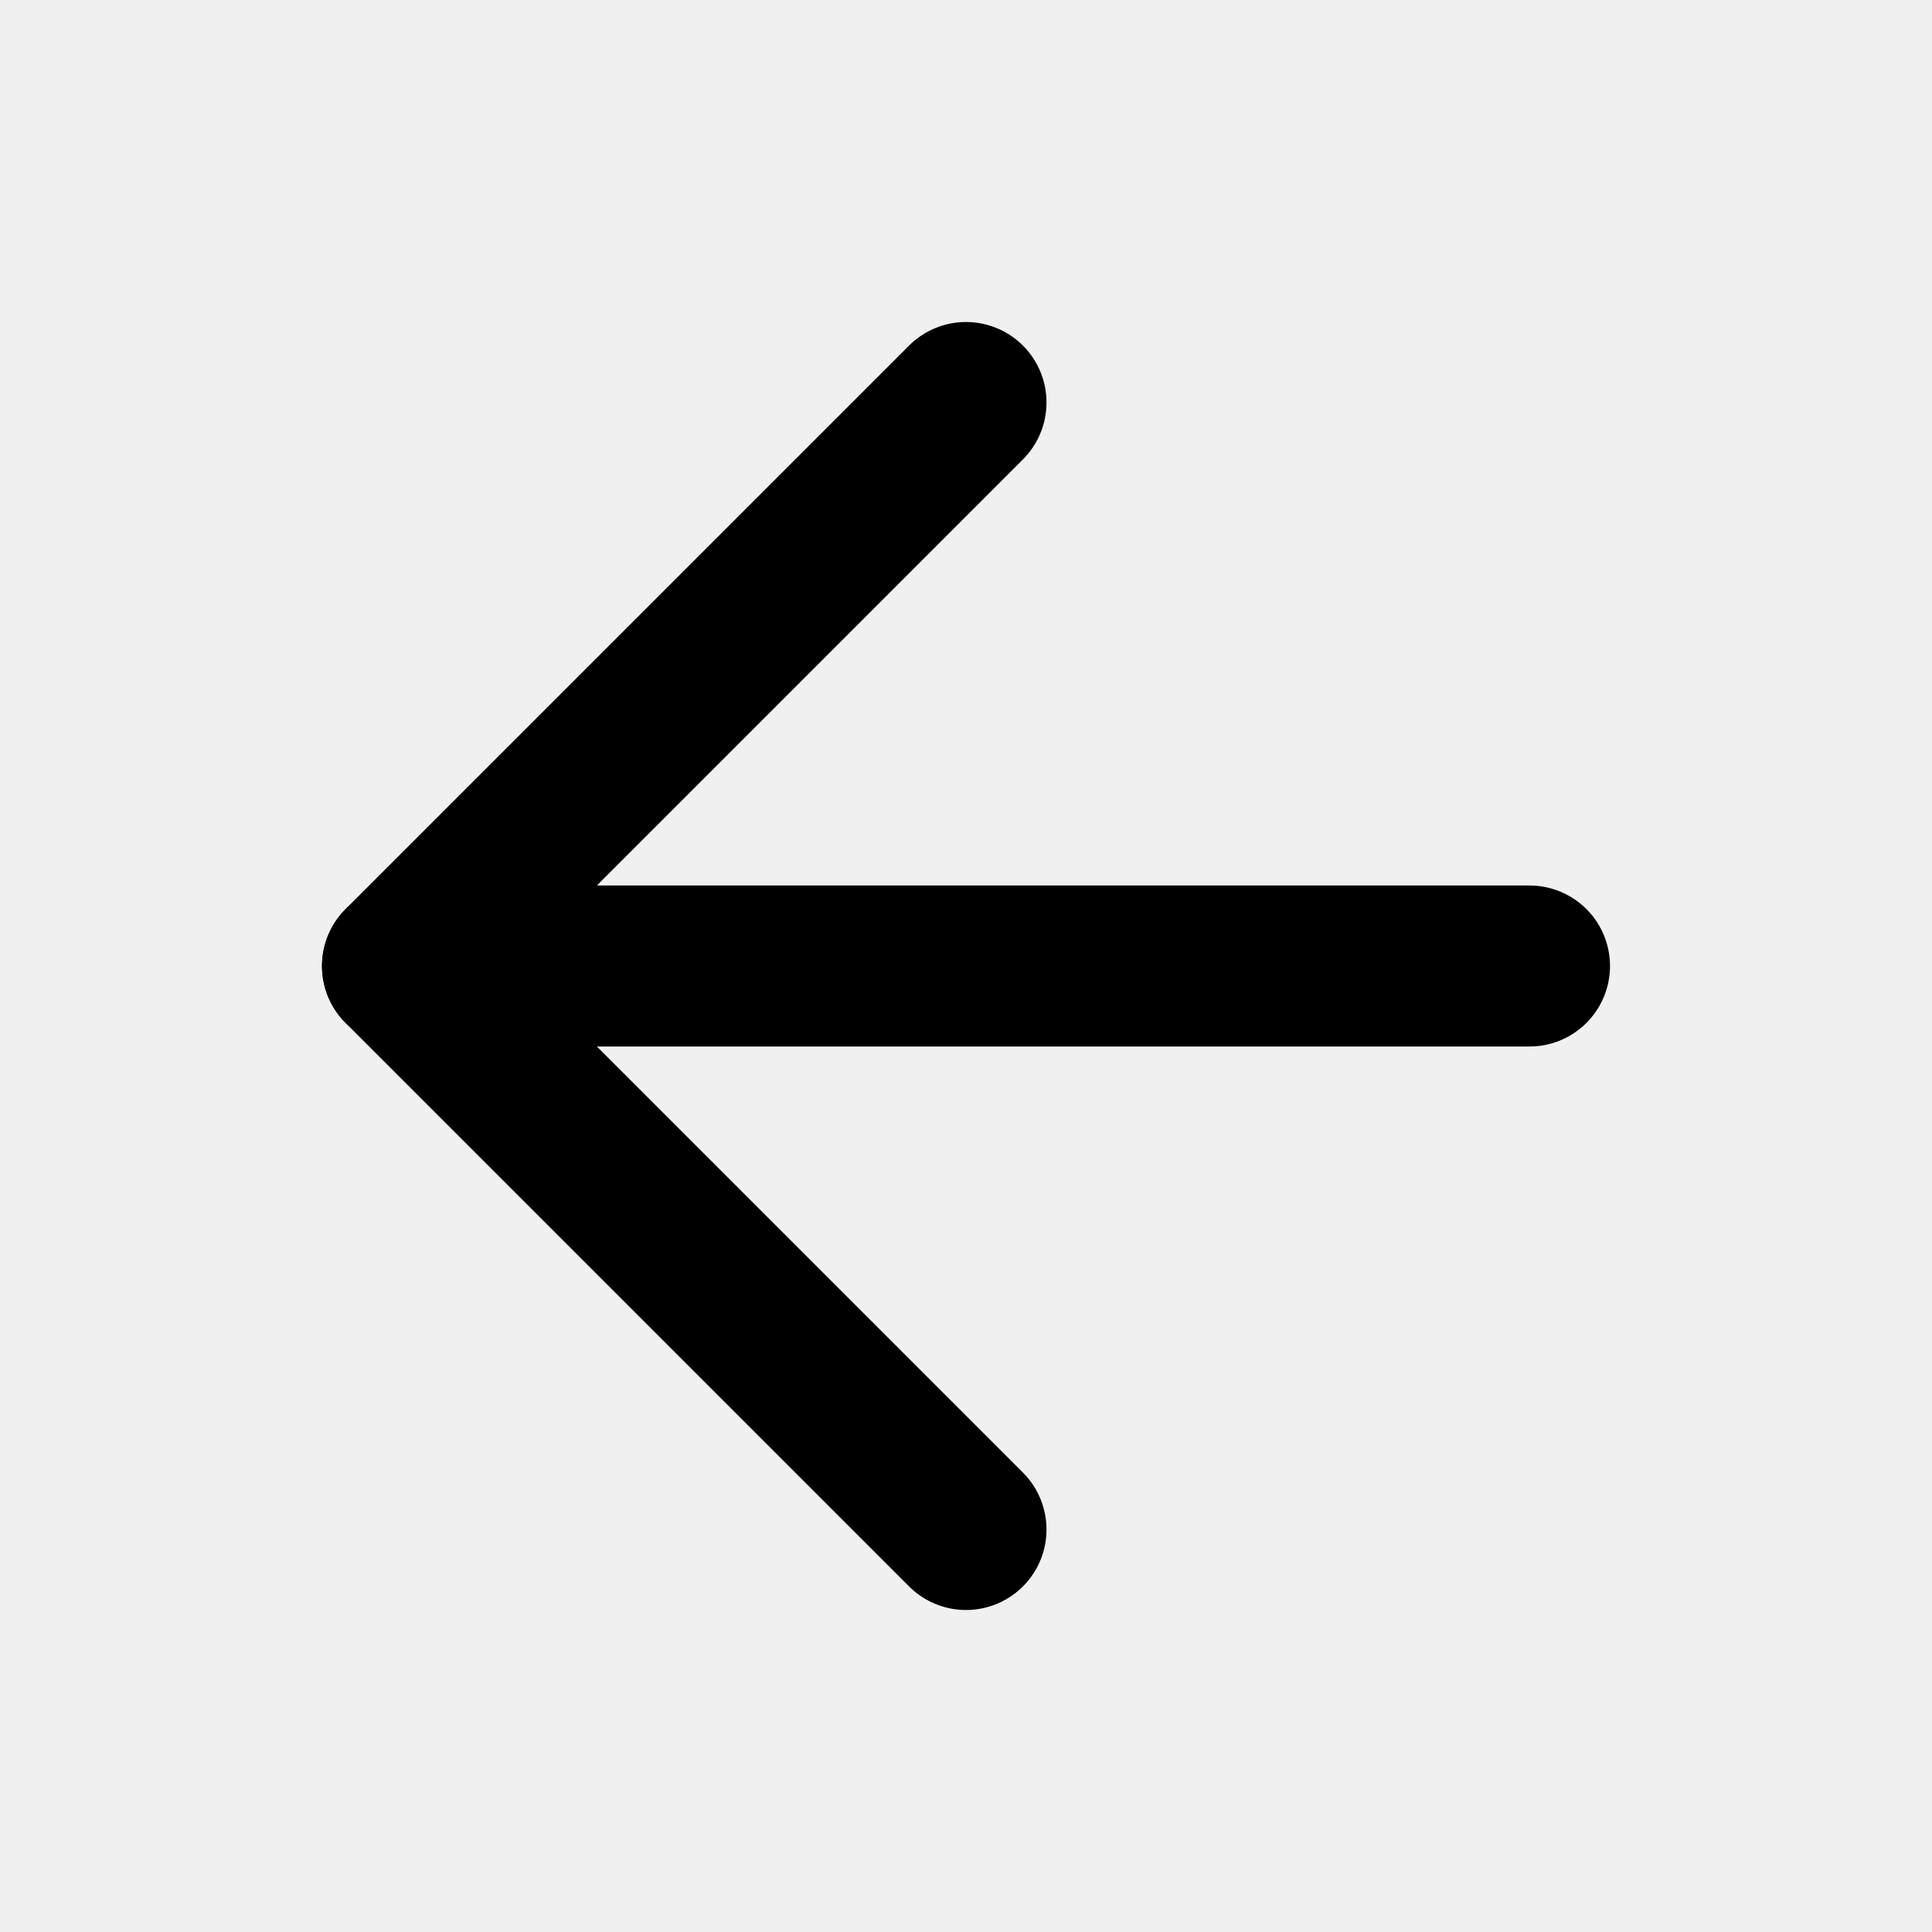
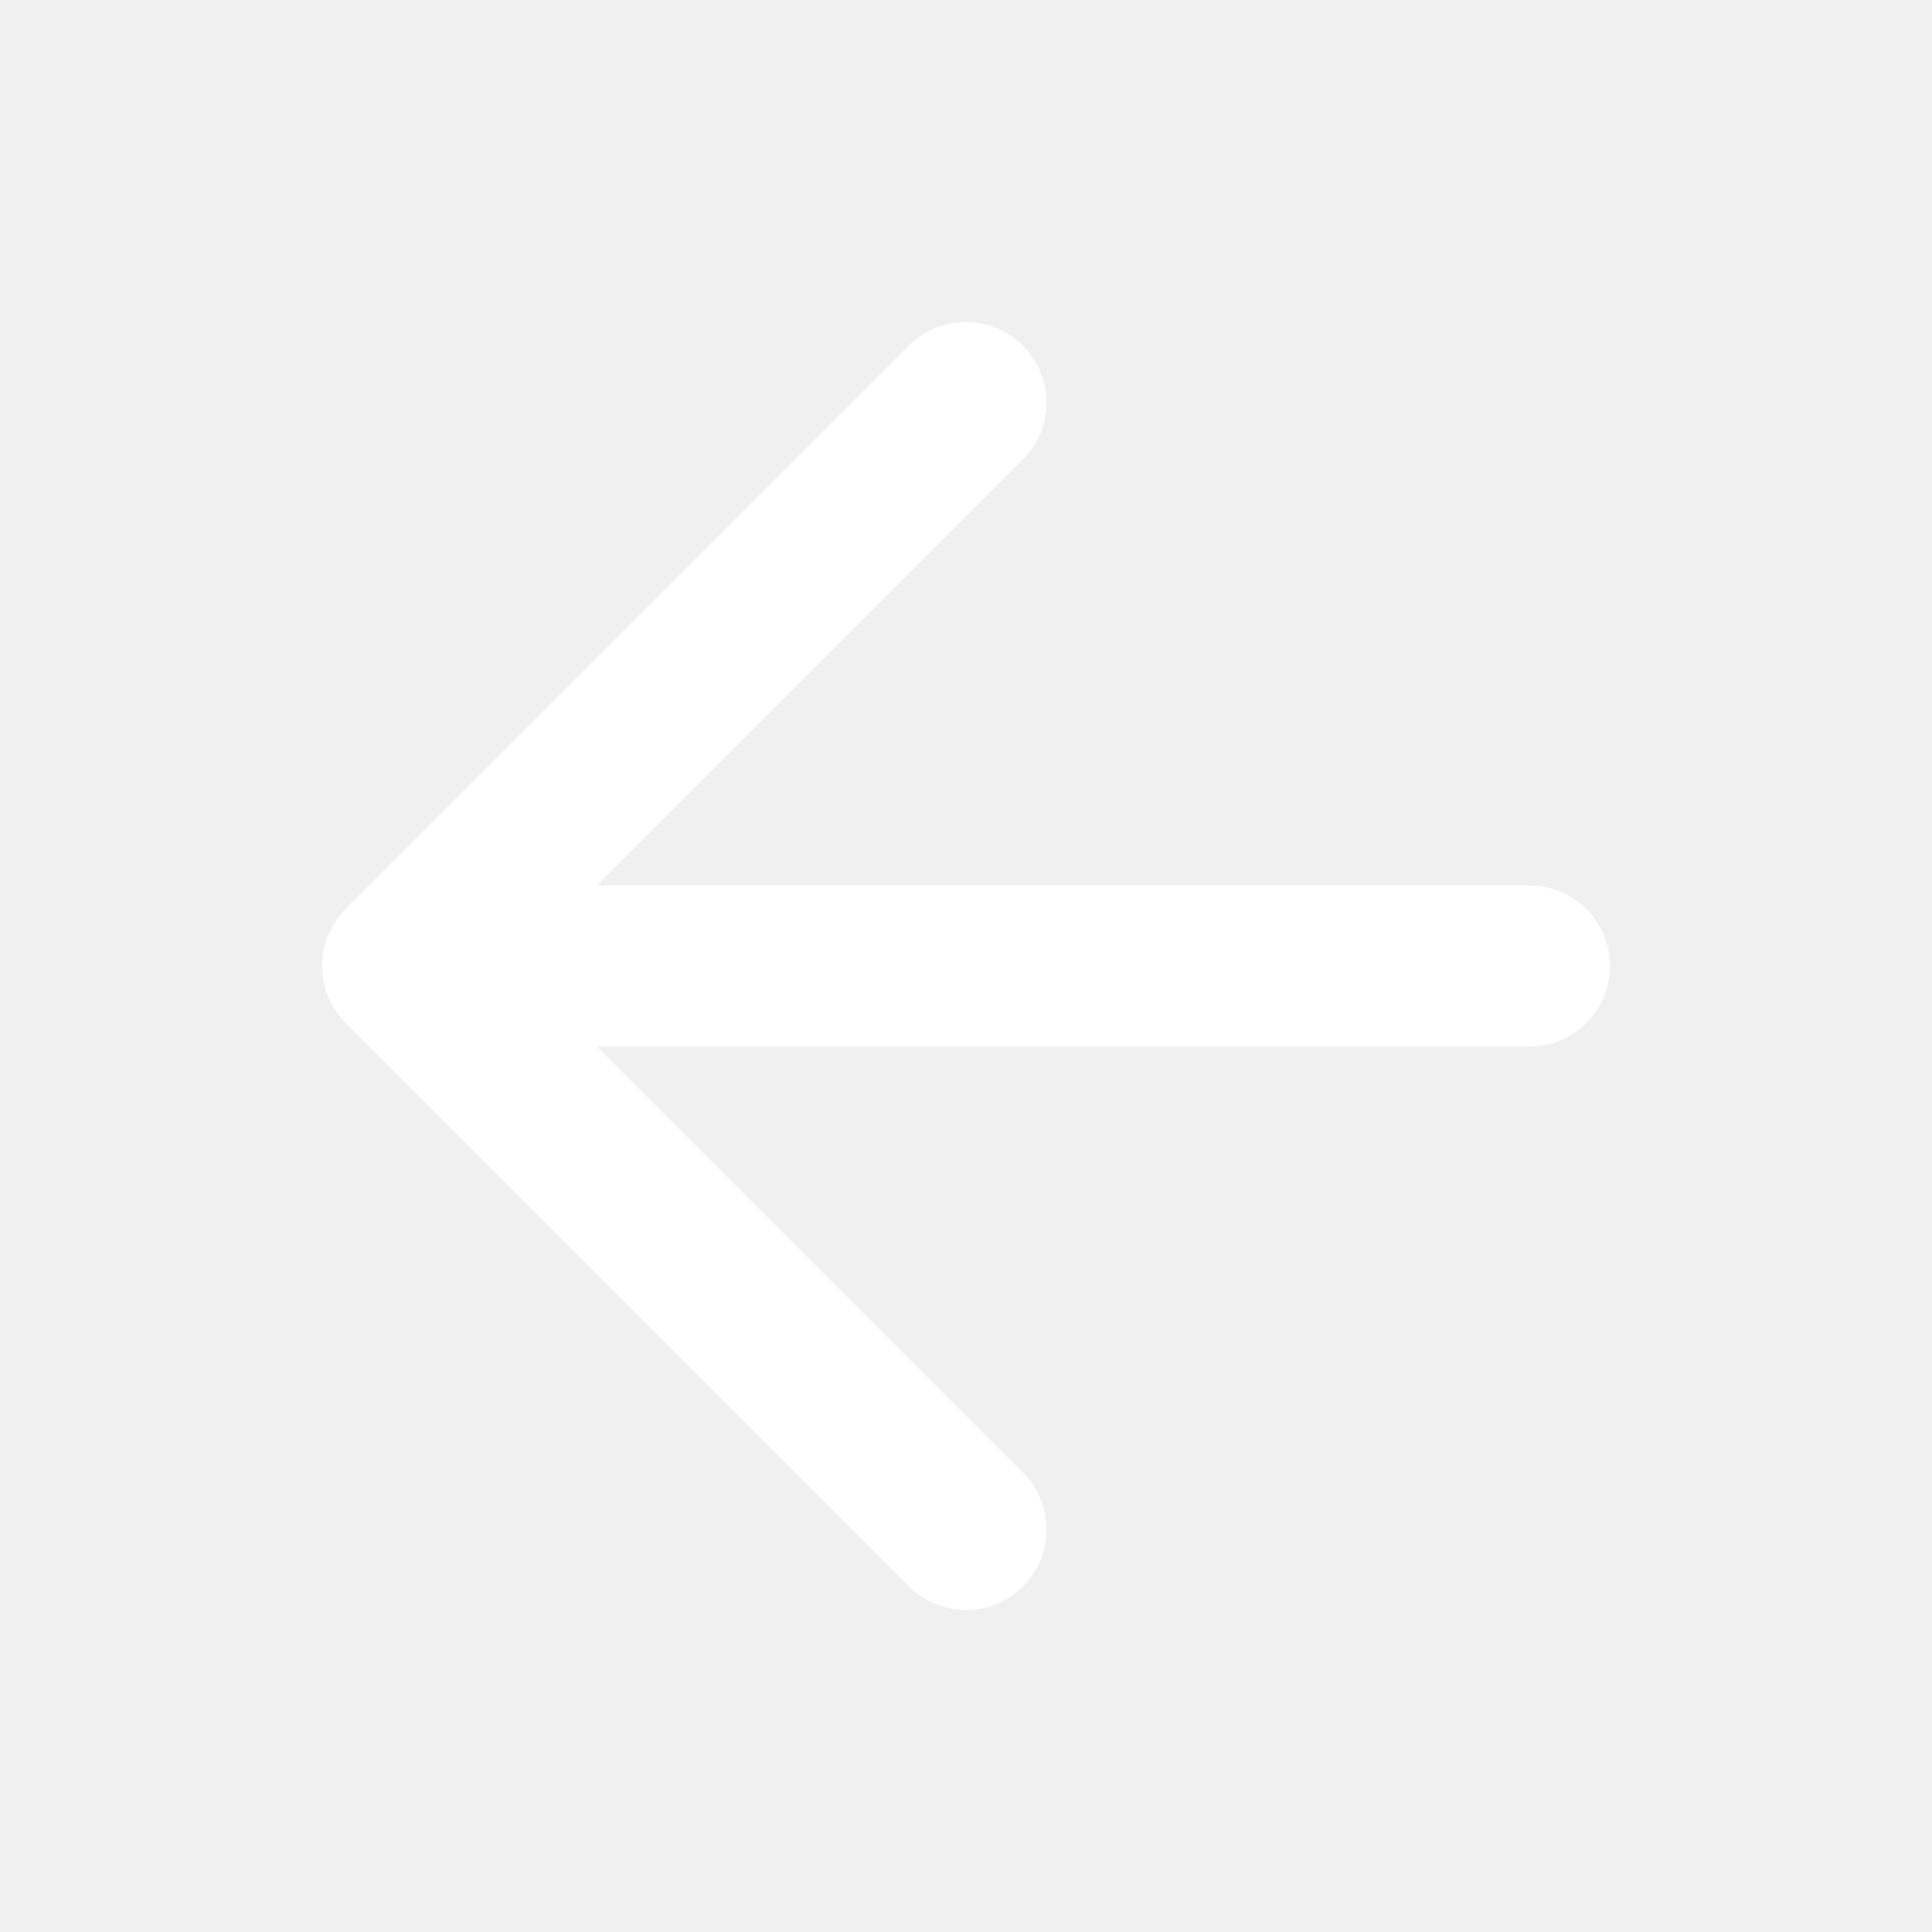
- <svg xmlns="http://www.w3.org/2000/svg" width="24" height="24" viewBox="0 0 24 24" fill="none" stroke="currentColor" stroke-width="2" stroke-linecap="round" stroke-linejoin="round" class="feather feather-arrow-left">
-   <line x1="19" y1="12" x2="5" y2="12" />
-   <polyline points="12 19 5 12 12 5" />
+ <svg xmlns="http://www.w3.org/2000/svg" width="24" height="24" viewBox="0 0 24 24" fill="none">
+   <g clip-path="url(#clip0_22_1468)">
+     <path d="M11.293 4.293C11.684 3.903 12.316 3.903 12.707 4.293C13.098 4.684 13.098 5.317 12.707 5.707L7.414 11H19C19.552 11 20 11.448 20 12C20 12.552 19.552 13 19 13H7.414L12.707 18.293C13.098 18.684 13.098 19.317 12.707 19.707C12.316 20.098 11.684 20.098 11.293 19.707L4.293 12.707C4.262 12.676 4.234 12.642 4.208 12.608C4.194 12.591 4.181 12.573 4.168 12.554C4.14 12.512 4.116 12.469 4.095 12.424C4.075 12.381 4.057 12.337 4.043 12.291C4.038 12.274 4.034 12.257 4.03 12.24C4.011 12.163 4 12.083 4 12C4 11.92 4.01 11.843 4.027 11.769C4.032 11.748 4.037 11.727 4.043 11.707C4.058 11.658 4.078 11.612 4.1 11.566C4.119 11.527 4.14 11.488 4.165 11.45C4.202 11.394 4.245 11.341 4.293 11.293L11.293 4.293Z" fill="white" />
+   </g>
+   <defs>
+     <clipPath id="clip0_22_1468">
+       <rect width="24" height="24" fill="white" />
+     </clipPath>
+   </defs>
</svg>
